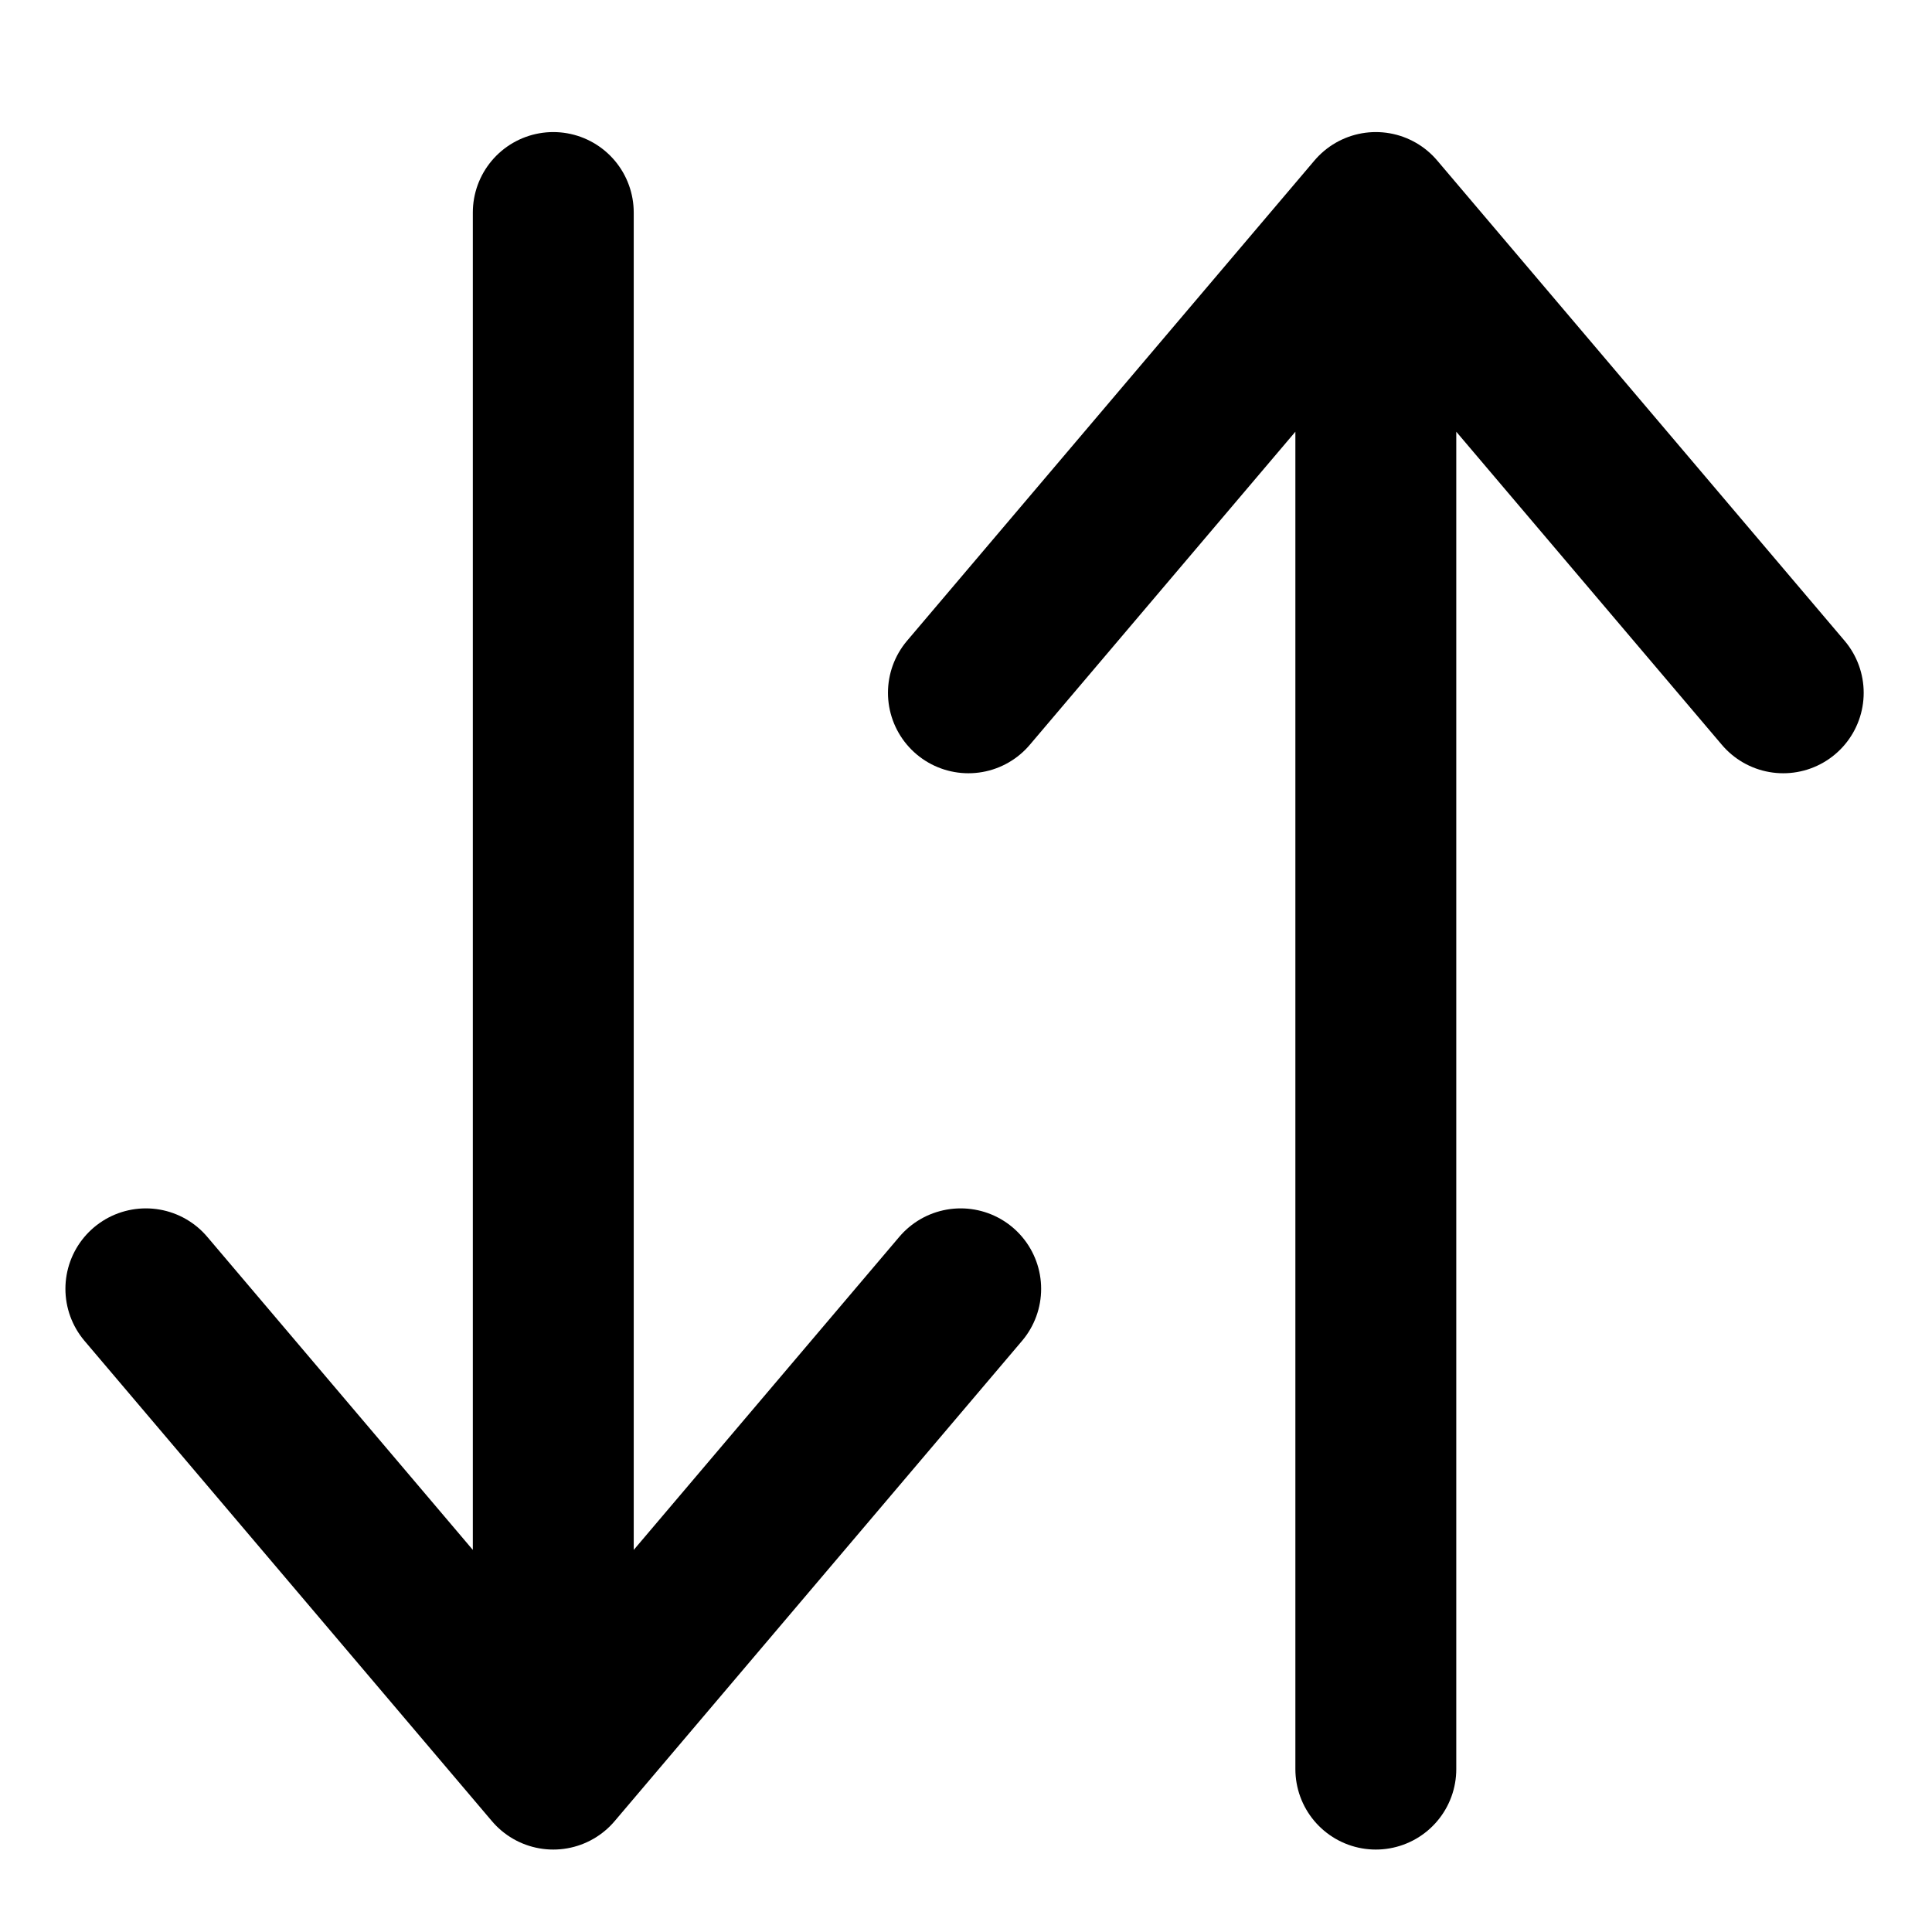
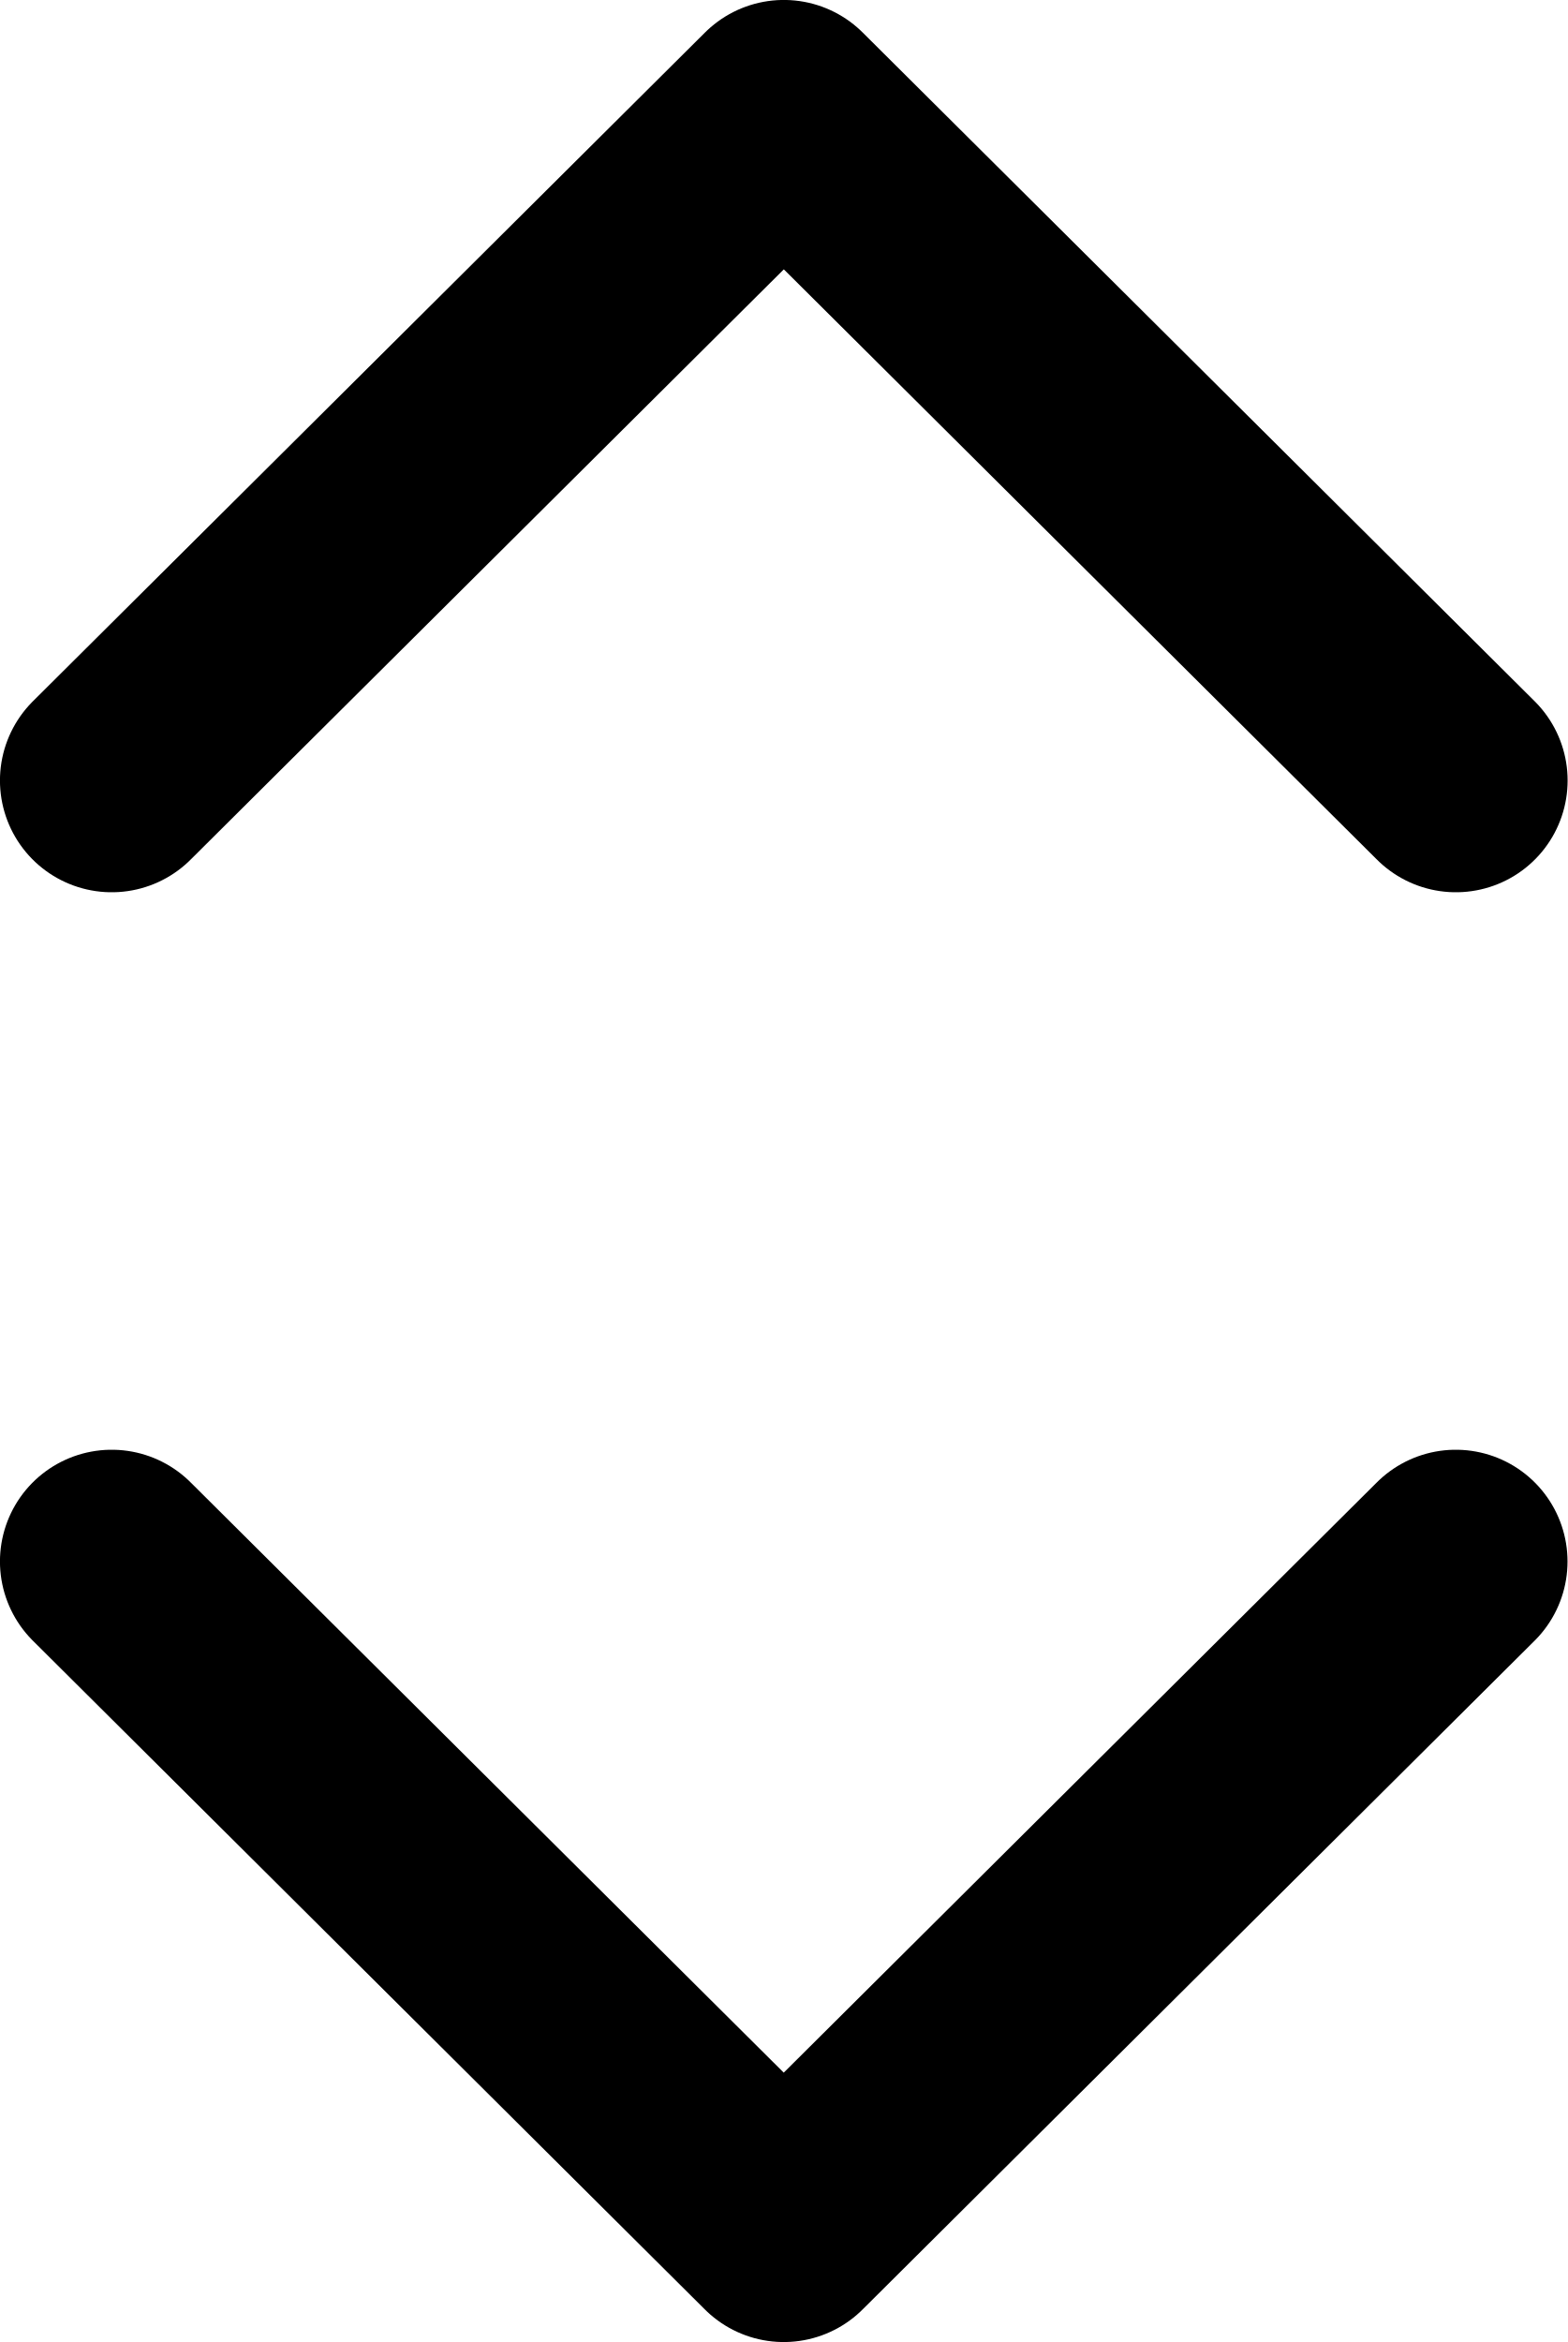
- <svg xmlns="http://www.w3.org/2000/svg" width="32" height="32" viewBox="0 0 32 32" fill="none" version="1.1" id="svg1">
+ <svg xmlns="http://www.w3.org/2000/svg" width="16.478" height="24.614" viewBox="0 0 16.478 24.614" fill="none" version="1.1" id="svg1">
  <defs id="defs1" />
-   <path d="m 9.164,3.52 v 25.782 m 0,0 6.748,-7.955 M 9.164,29.302 2.416,21.347" stroke="#1E1E1E" stroke-width="2.665" stroke-linecap="round" stroke-linejoin="round" id="path1-8" style="stroke:#000000;stroke-opacity:1" />
-   <path d="M 22.788,29.302 V 3.52 m 0,0 6.748,7.955 m -6.748,-7.955 -6.748,7.955" stroke="#1E1E1E" stroke-width="2.665" stroke-linecap="round" stroke-linejoin="round" id="path2" style="stroke:#000000;stroke-opacity:1" />
+   <path d="m 1.174,16.411 7.064,7.029 7.064,-7.029" stroke="#1E1E1E" stroke-width="2.349" stroke-linecap="round" stroke-linejoin="round" id="path1" style="stroke:#000000;stroke-opacity:1" />
+   <path d="M 1.174,8.203 8.239,1.174 15.303,8.203" stroke="#1E1E1E" stroke-width="2.349" stroke-linecap="round" stroke-linejoin="round" id="path2" style="stroke:#000000;stroke-opacity:1" />
</svg>
